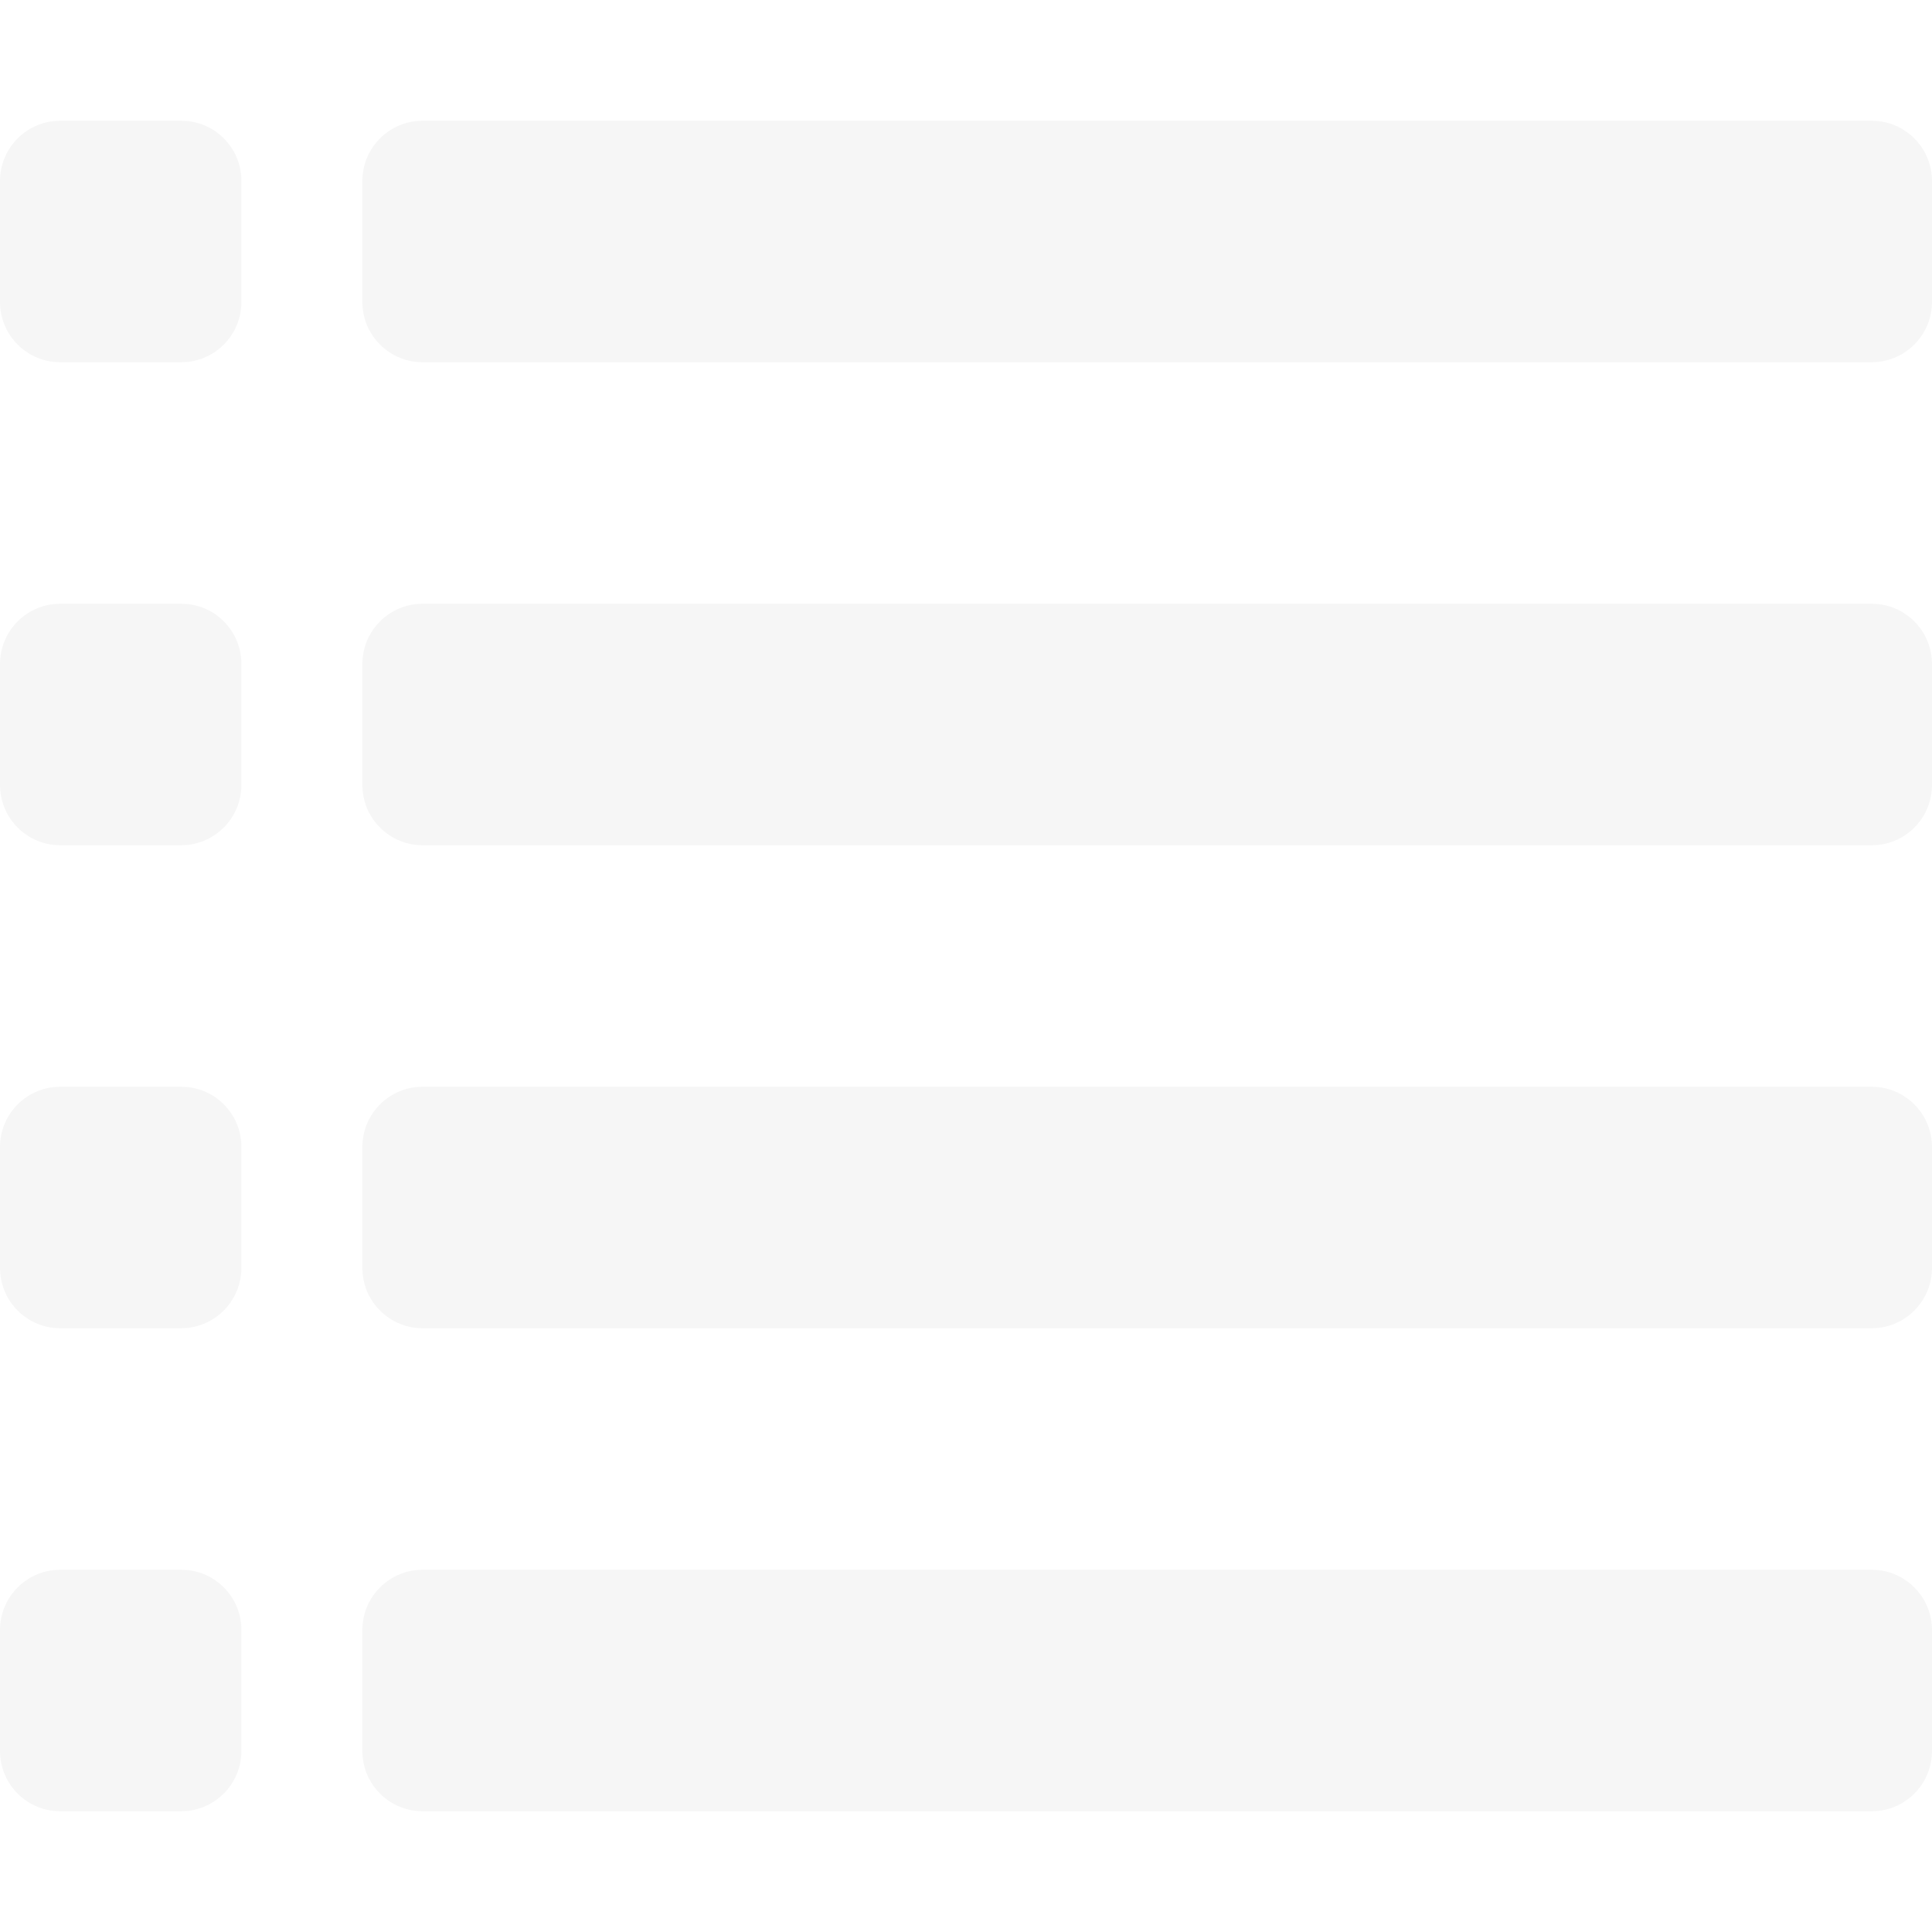
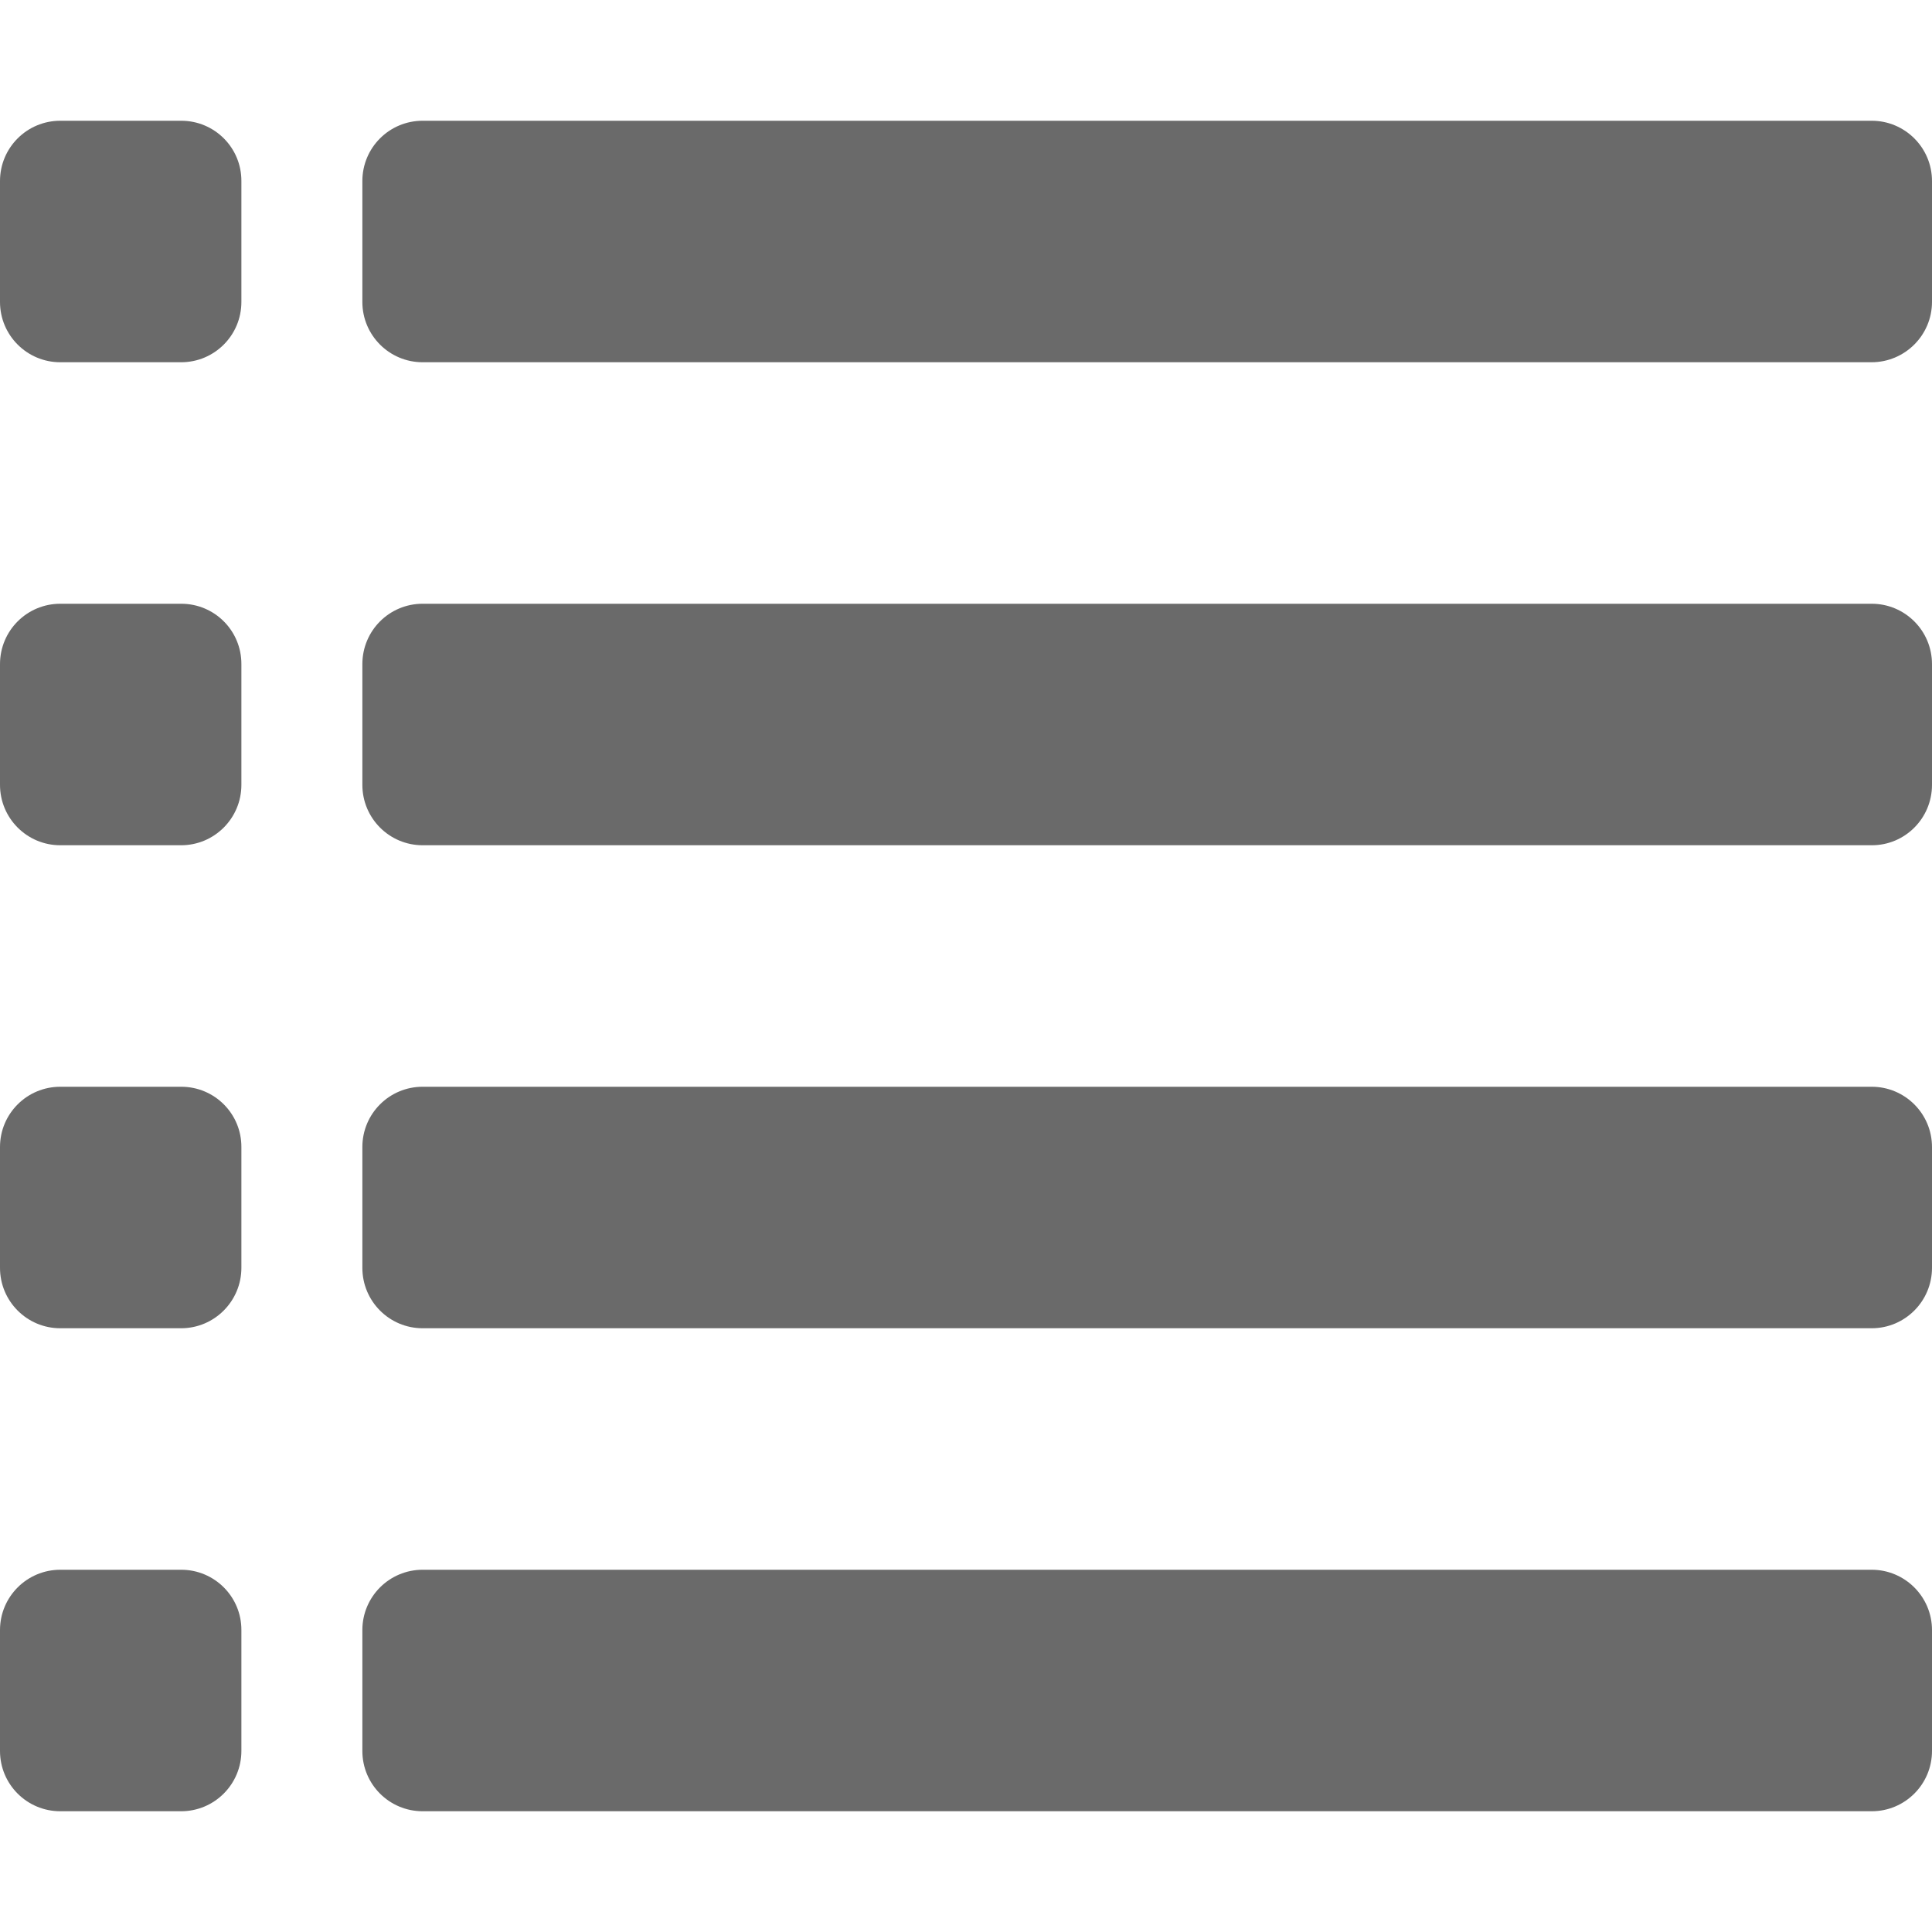
<svg xmlns="http://www.w3.org/2000/svg" version="1.1" id="Layer_1" x="0px" y="0px" width="18px" height="18px" viewBox="2 2 18 18" enable-background="new 2 2 18 18" xml:space="preserve">
  <g id="list">
-     <path fill="#F6F6F6" d="M19.438,3.125h-13.5c-0.311,0-0.562,0.251-0.562,0.562v1.126c0,0.31,0.251,0.562,0.562,0.562h13.5   C19.748,5.374,20,5.123,20,4.812V3.687C20,3.376,19.748,3.125,19.438,3.125z" />
-     <path fill="#F6F6F6" d="M19.438,7.625h-13.5c-0.311,0-0.562,0.251-0.562,0.563v1.124c0,0.311,0.251,0.563,0.562,0.563h13.5   C19.748,9.876,20,9.624,20,9.312V8.188C20,7.876,19.748,7.625,19.438,7.625z" />
-     <path fill="#F6F6F6" d="M19.438,12.125h-13.5c-0.311,0-0.562,0.251-0.562,0.562v1.125c0,0.311,0.251,0.563,0.562,0.563h13.5   c0.311,0,0.562-0.253,0.562-0.563v-1.125C20,12.376,19.748,12.125,19.438,12.125z" />
-     <path fill="#F6F6F6" d="M19.438,16.625h-13.5c-0.311,0-0.562,0.252-0.562,0.562v1.126c0,0.311,0.251,0.562,0.562,0.562h13.5   c0.311,0,0.562-0.252,0.562-0.562v-1.126C20,16.877,19.748,16.625,19.438,16.625z" />
-     <path fill="#F6F6F6" d="M3.688,3.125H2.562C2.251,3.125,2,3.376,2,3.687v1.126c0,0.31,0.251,0.562,0.562,0.562h1.125   c0.311,0,0.562-0.251,0.562-0.562V3.687C4.25,3.376,3.999,3.125,3.688,3.125z" />
-     <path fill="#F6F6F6" d="M3.688,7.625H2.562C2.251,7.625,2,7.876,2,8.188v1.124c0,0.311,0.251,0.563,0.562,0.563h1.125   c0.311,0,0.562-0.252,0.562-0.563V8.188C4.25,7.876,3.999,7.625,3.688,7.625z" />
-     <path fill="#F6F6F6" d="M3.688,12.125H2.562C2.251,12.125,2,12.376,2,12.687v1.125c0,0.311,0.251,0.563,0.562,0.563h1.125   c0.311,0,0.562-0.253,0.562-0.563v-1.125C4.25,12.376,3.999,12.125,3.688,12.125z" />
-     <path fill="#F6F6F6" d="M3.688,16.625H2.562C2.251,16.625,2,16.877,2,17.187v1.126c0,0.311,0.251,0.562,0.562,0.562h1.125   c0.311,0,0.562-0.252,0.562-0.562v-1.126C4.25,16.877,3.999,16.625,3.688,16.625z" />
+     <path fill="#6A6A6A" d="M19.438,3.125h-13.5c-0.311,0-0.562,0.251-0.562,0.562v1.126c0,0.31,0.251,0.562,0.562,0.562h13.5   C19.748,5.374,20,5.123,20,4.812V3.687C20,3.376,19.748,3.125,19.438,3.125z" />
+     <path fill="#6A6A6A" d="M19.438,7.625h-13.5c-0.311,0-0.562,0.251-0.562,0.563v1.124c0,0.311,0.251,0.563,0.562,0.563h13.5   C19.748,9.876,20,9.624,20,9.312V8.188C20,7.876,19.748,7.625,19.438,7.625z" />
+     <path fill="#6A6A6A" d="M19.438,12.125h-13.5c-0.311,0-0.562,0.251-0.562,0.562v1.125c0,0.311,0.251,0.563,0.562,0.563h13.5   c0.311,0,0.562-0.253,0.562-0.563v-1.125C20,12.376,19.748,12.125,19.438,12.125z" />
+     <path fill="#6A6A6A" d="M19.438,16.625h-13.5c-0.311,0-0.562,0.252-0.562,0.562v1.126c0,0.311,0.251,0.562,0.562,0.562h13.5   c0.311,0,0.562-0.252,0.562-0.562v-1.126C20,16.877,19.748,16.625,19.438,16.625z" />
+     <path fill="#6A6A6A" d="M3.688,3.125H2.562C2.251,3.125,2,3.376,2,3.687v1.126c0,0.31,0.251,0.562,0.562,0.562h1.125   c0.311,0,0.562-0.251,0.562-0.562V3.687C4.25,3.376,3.999,3.125,3.688,3.125z" />
+     <path fill="#6A6A6A" d="M3.688,7.625H2.562C2.251,7.625,2,7.876,2,8.188v1.124c0,0.311,0.251,0.563,0.562,0.563h1.125   c0.311,0,0.562-0.252,0.562-0.563V8.188C4.25,7.876,3.999,7.625,3.688,7.625z" />
+     <path fill="#6A6A6A" d="M3.688,12.125H2.562C2.251,12.125,2,12.376,2,12.687v1.125c0,0.311,0.251,0.563,0.562,0.563h1.125   c0.311,0,0.562-0.253,0.562-0.563v-1.125C4.25,12.376,3.999,12.125,3.688,12.125z" />
+     <path fill="#6A6A6A" d="M3.688,16.625H2.562C2.251,16.625,2,16.877,2,17.187v1.126c0,0.311,0.251,0.562,0.562,0.562h1.125   c0.311,0,0.562-0.252,0.562-0.562v-1.126C4.25,16.877,3.999,16.625,3.688,16.625z" />
  </g>
</svg>
